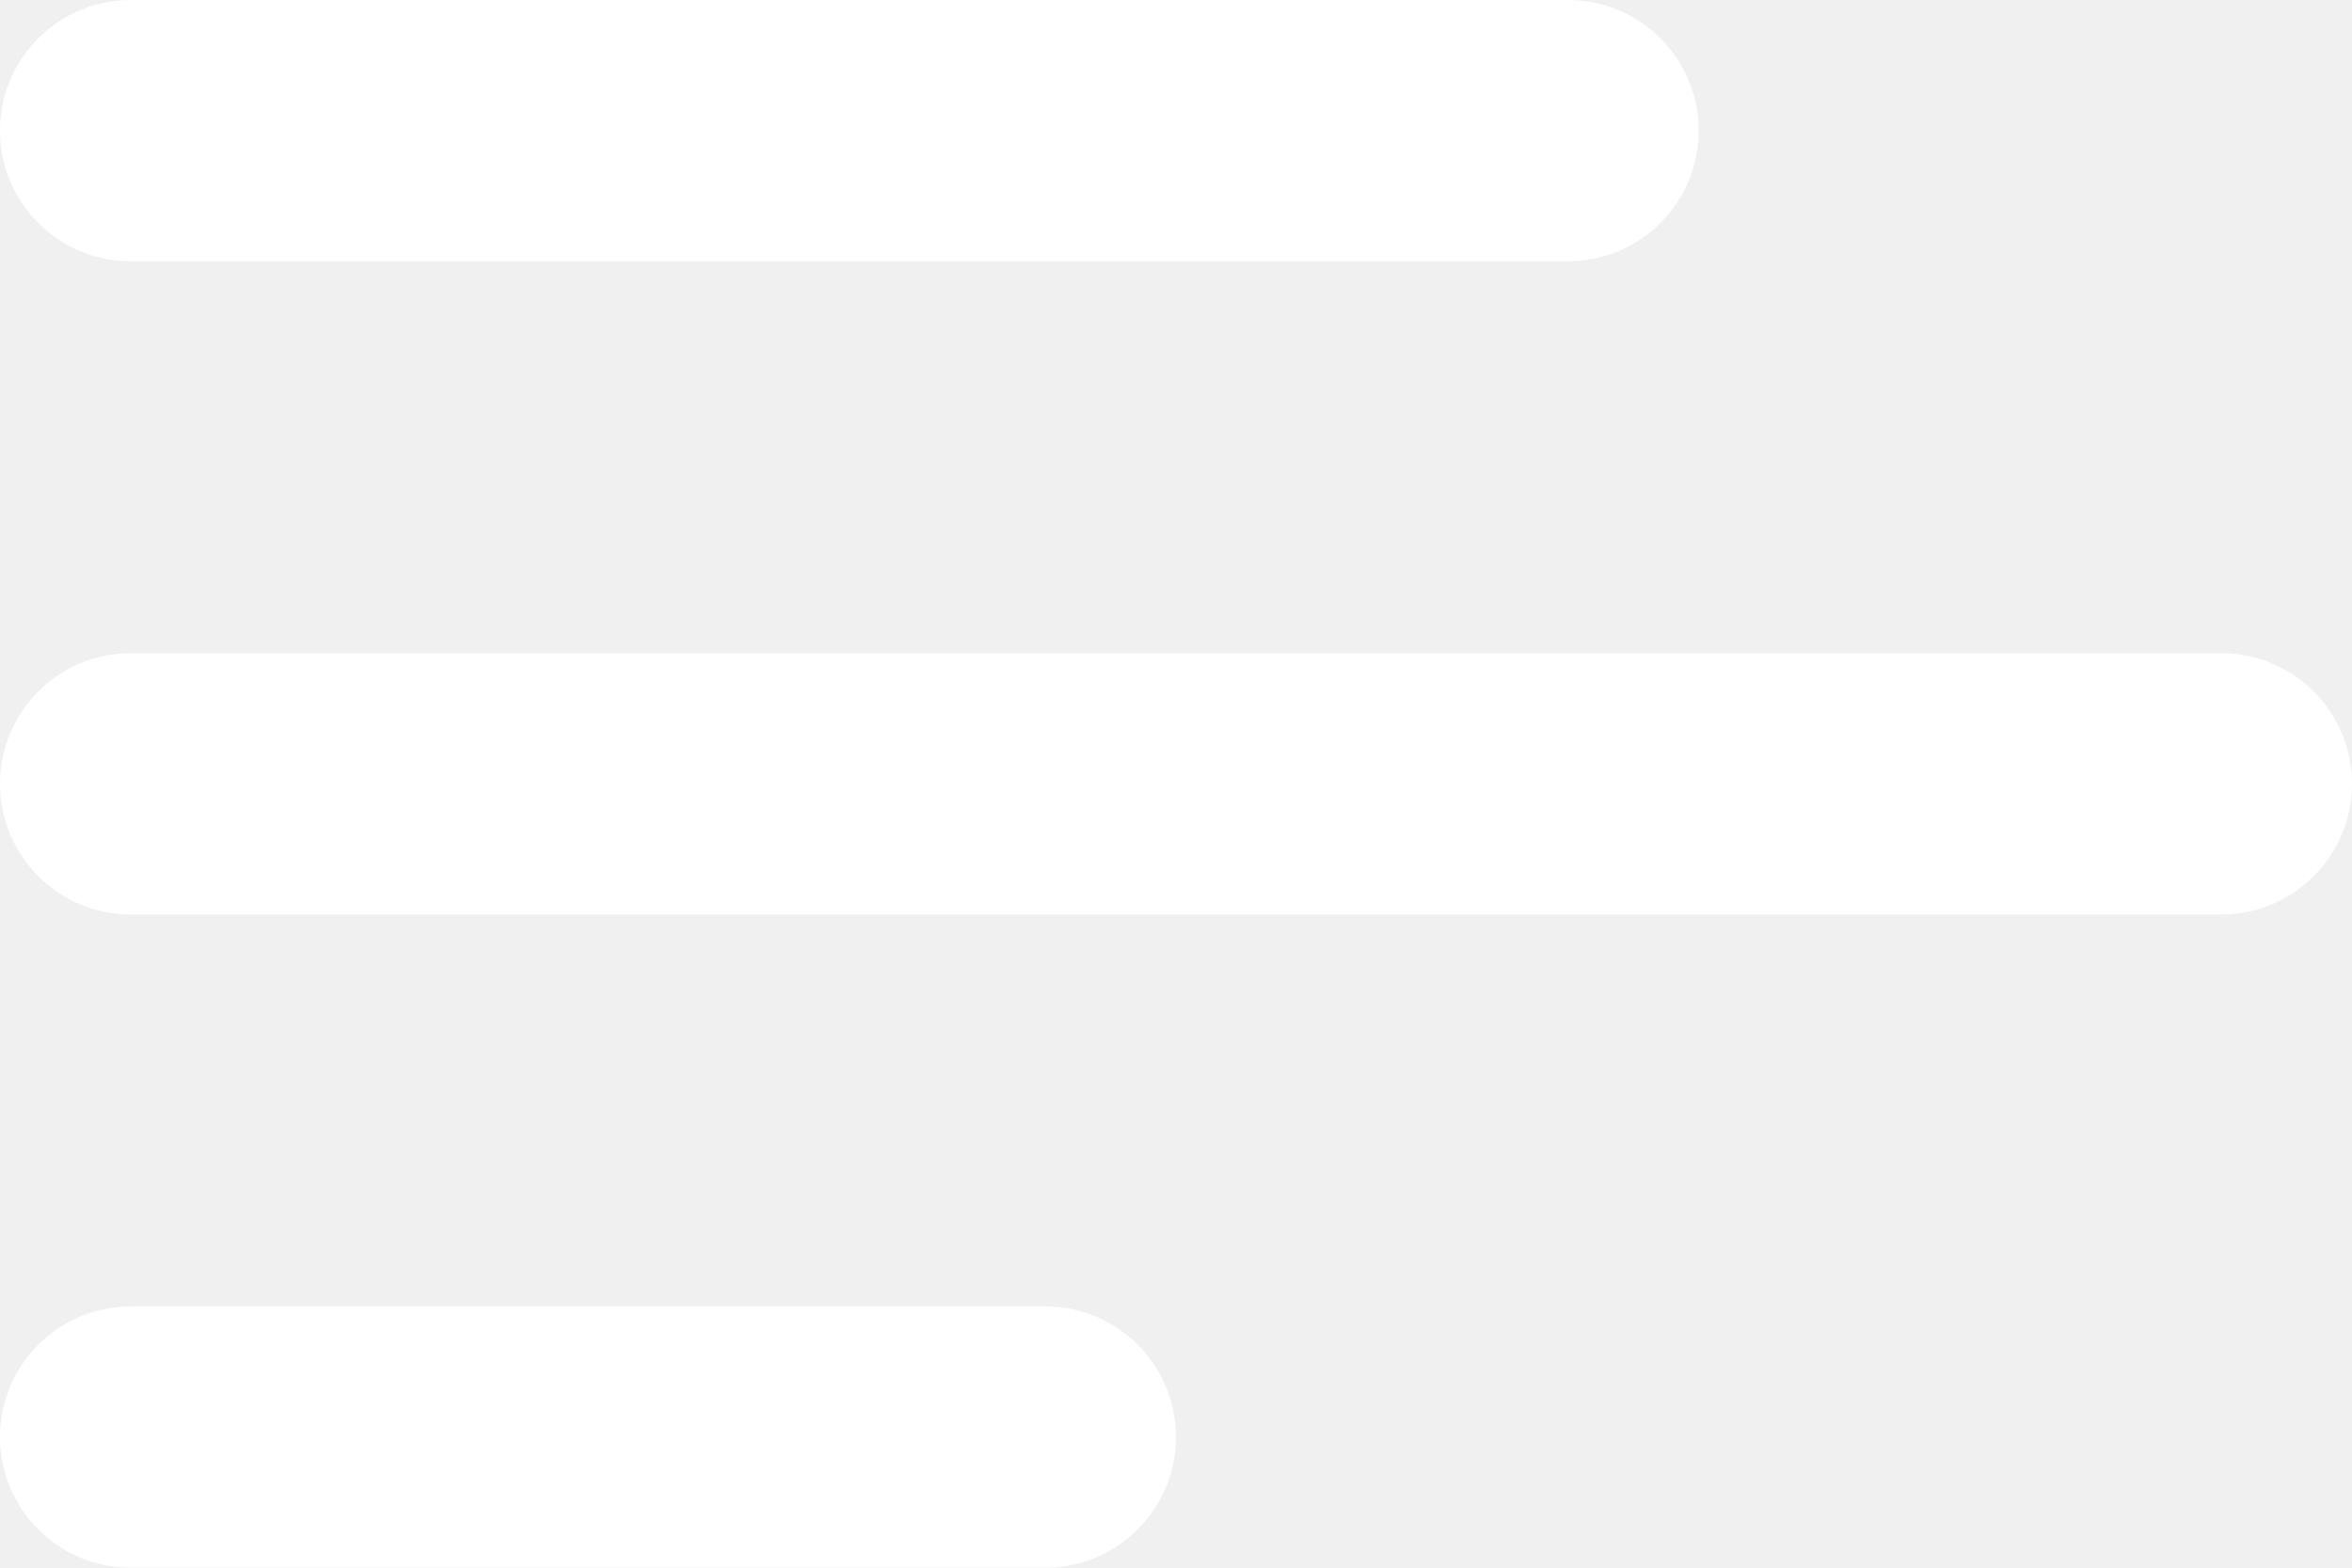
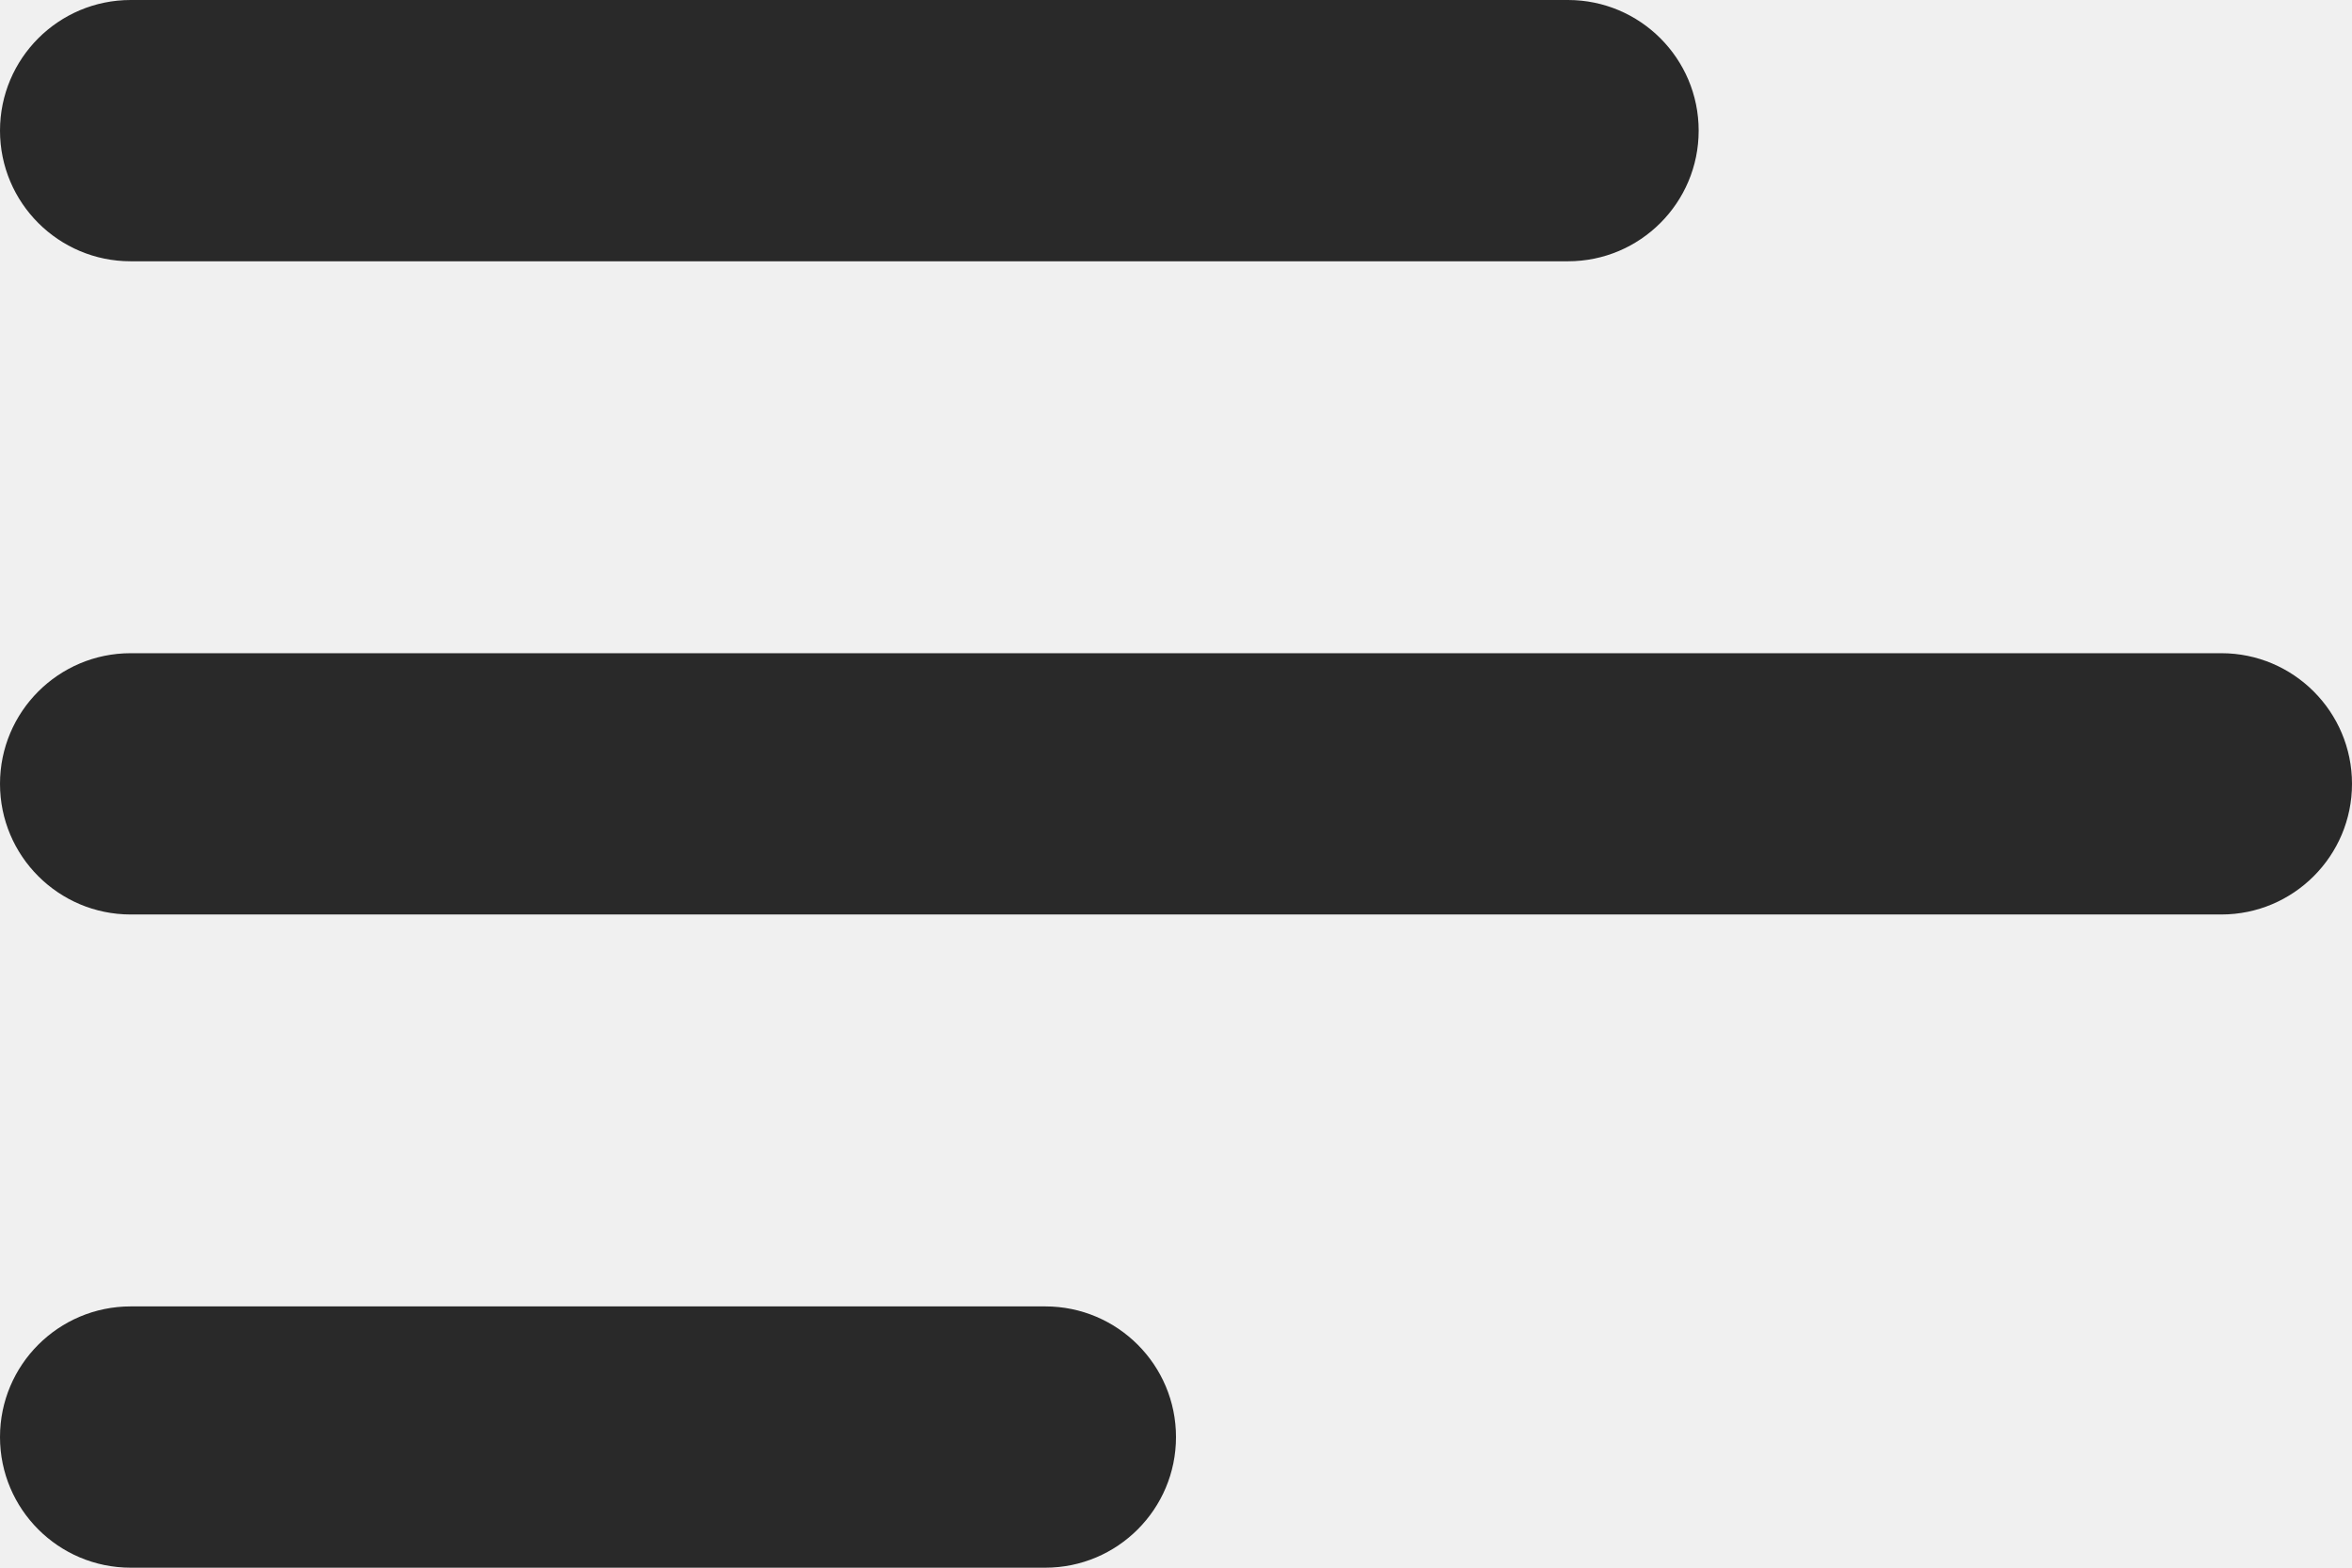
<svg xmlns="http://www.w3.org/2000/svg" width="18" height="12" viewBox="0 0 18 12" fill="none">
-   <path d="M0 11C0 11.552 0.448 12 1 12H8C8.552 12 9 11.552 9 11C9 10.448 8.552 10 8 10H1C0.448 10 0 10.448 0 11ZM0 6C0 6.552 0.448 7 1 7H17C17.552 7 18 6.552 18 6C18 5.448 17.552 5 17 5H1C0.448 5 0 5.448 0 6ZM1 0C0.448 0 0 0.448 0 1C0 1.552 0.448 2 1 2H12C12.552 2 13 1.552 13 1C13 0.448 12.552 0 12 0H1Z" fill="white" />
+   <path d="M0 11C0 11.552 0.448 12 1 12H8C8.552 12 9 11.552 9 11V11C9 10.448 8.552 10 8 10H1C0.448 10 0 10.448 0 11V11ZM0 6C0 6.552 0.448 7 1 7H17C17.552 7 18 6.552 18 6V6C18 5.448 17.552 5 17 5H1C0.448 5 0 5.448 0 6V6ZM1 0C0.448 0 0 0.448 0 1V1C0 1.552 0.448 2 1 2H12C12.552 2 13 1.552 13 1V1C13 0.448 12.552 0 12 0H1Z" fill="#292929" />
</svg>
